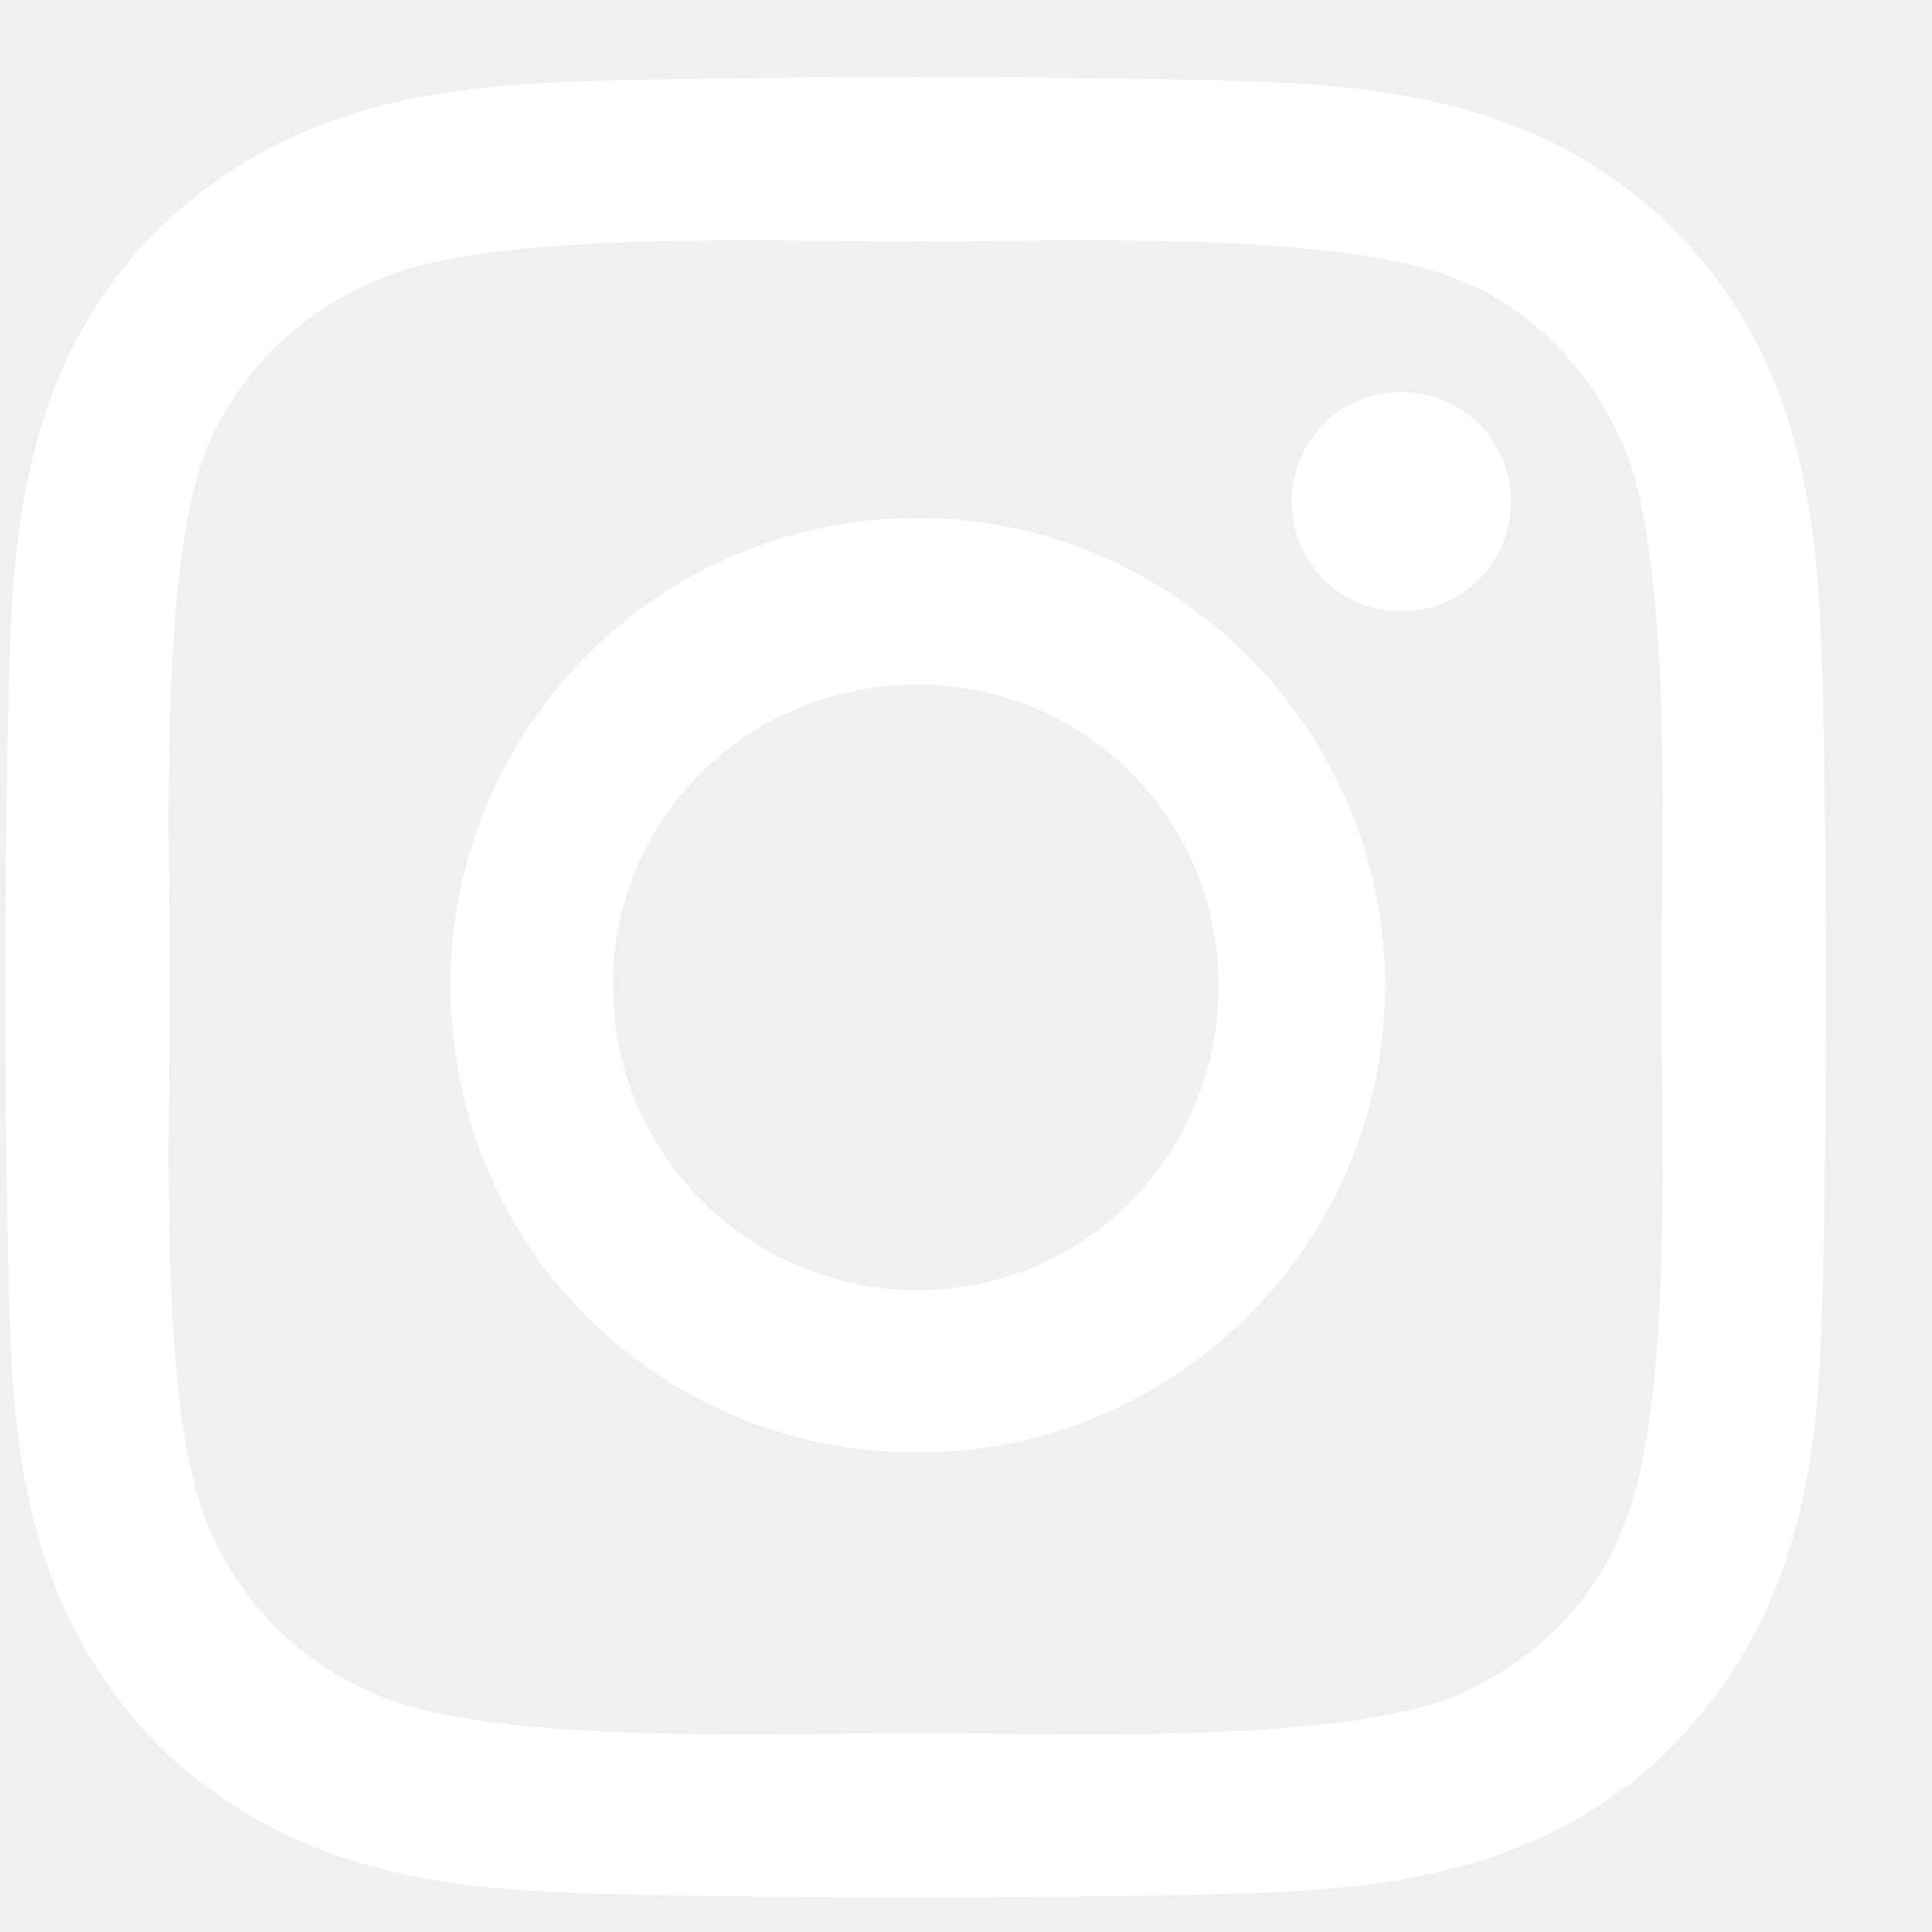
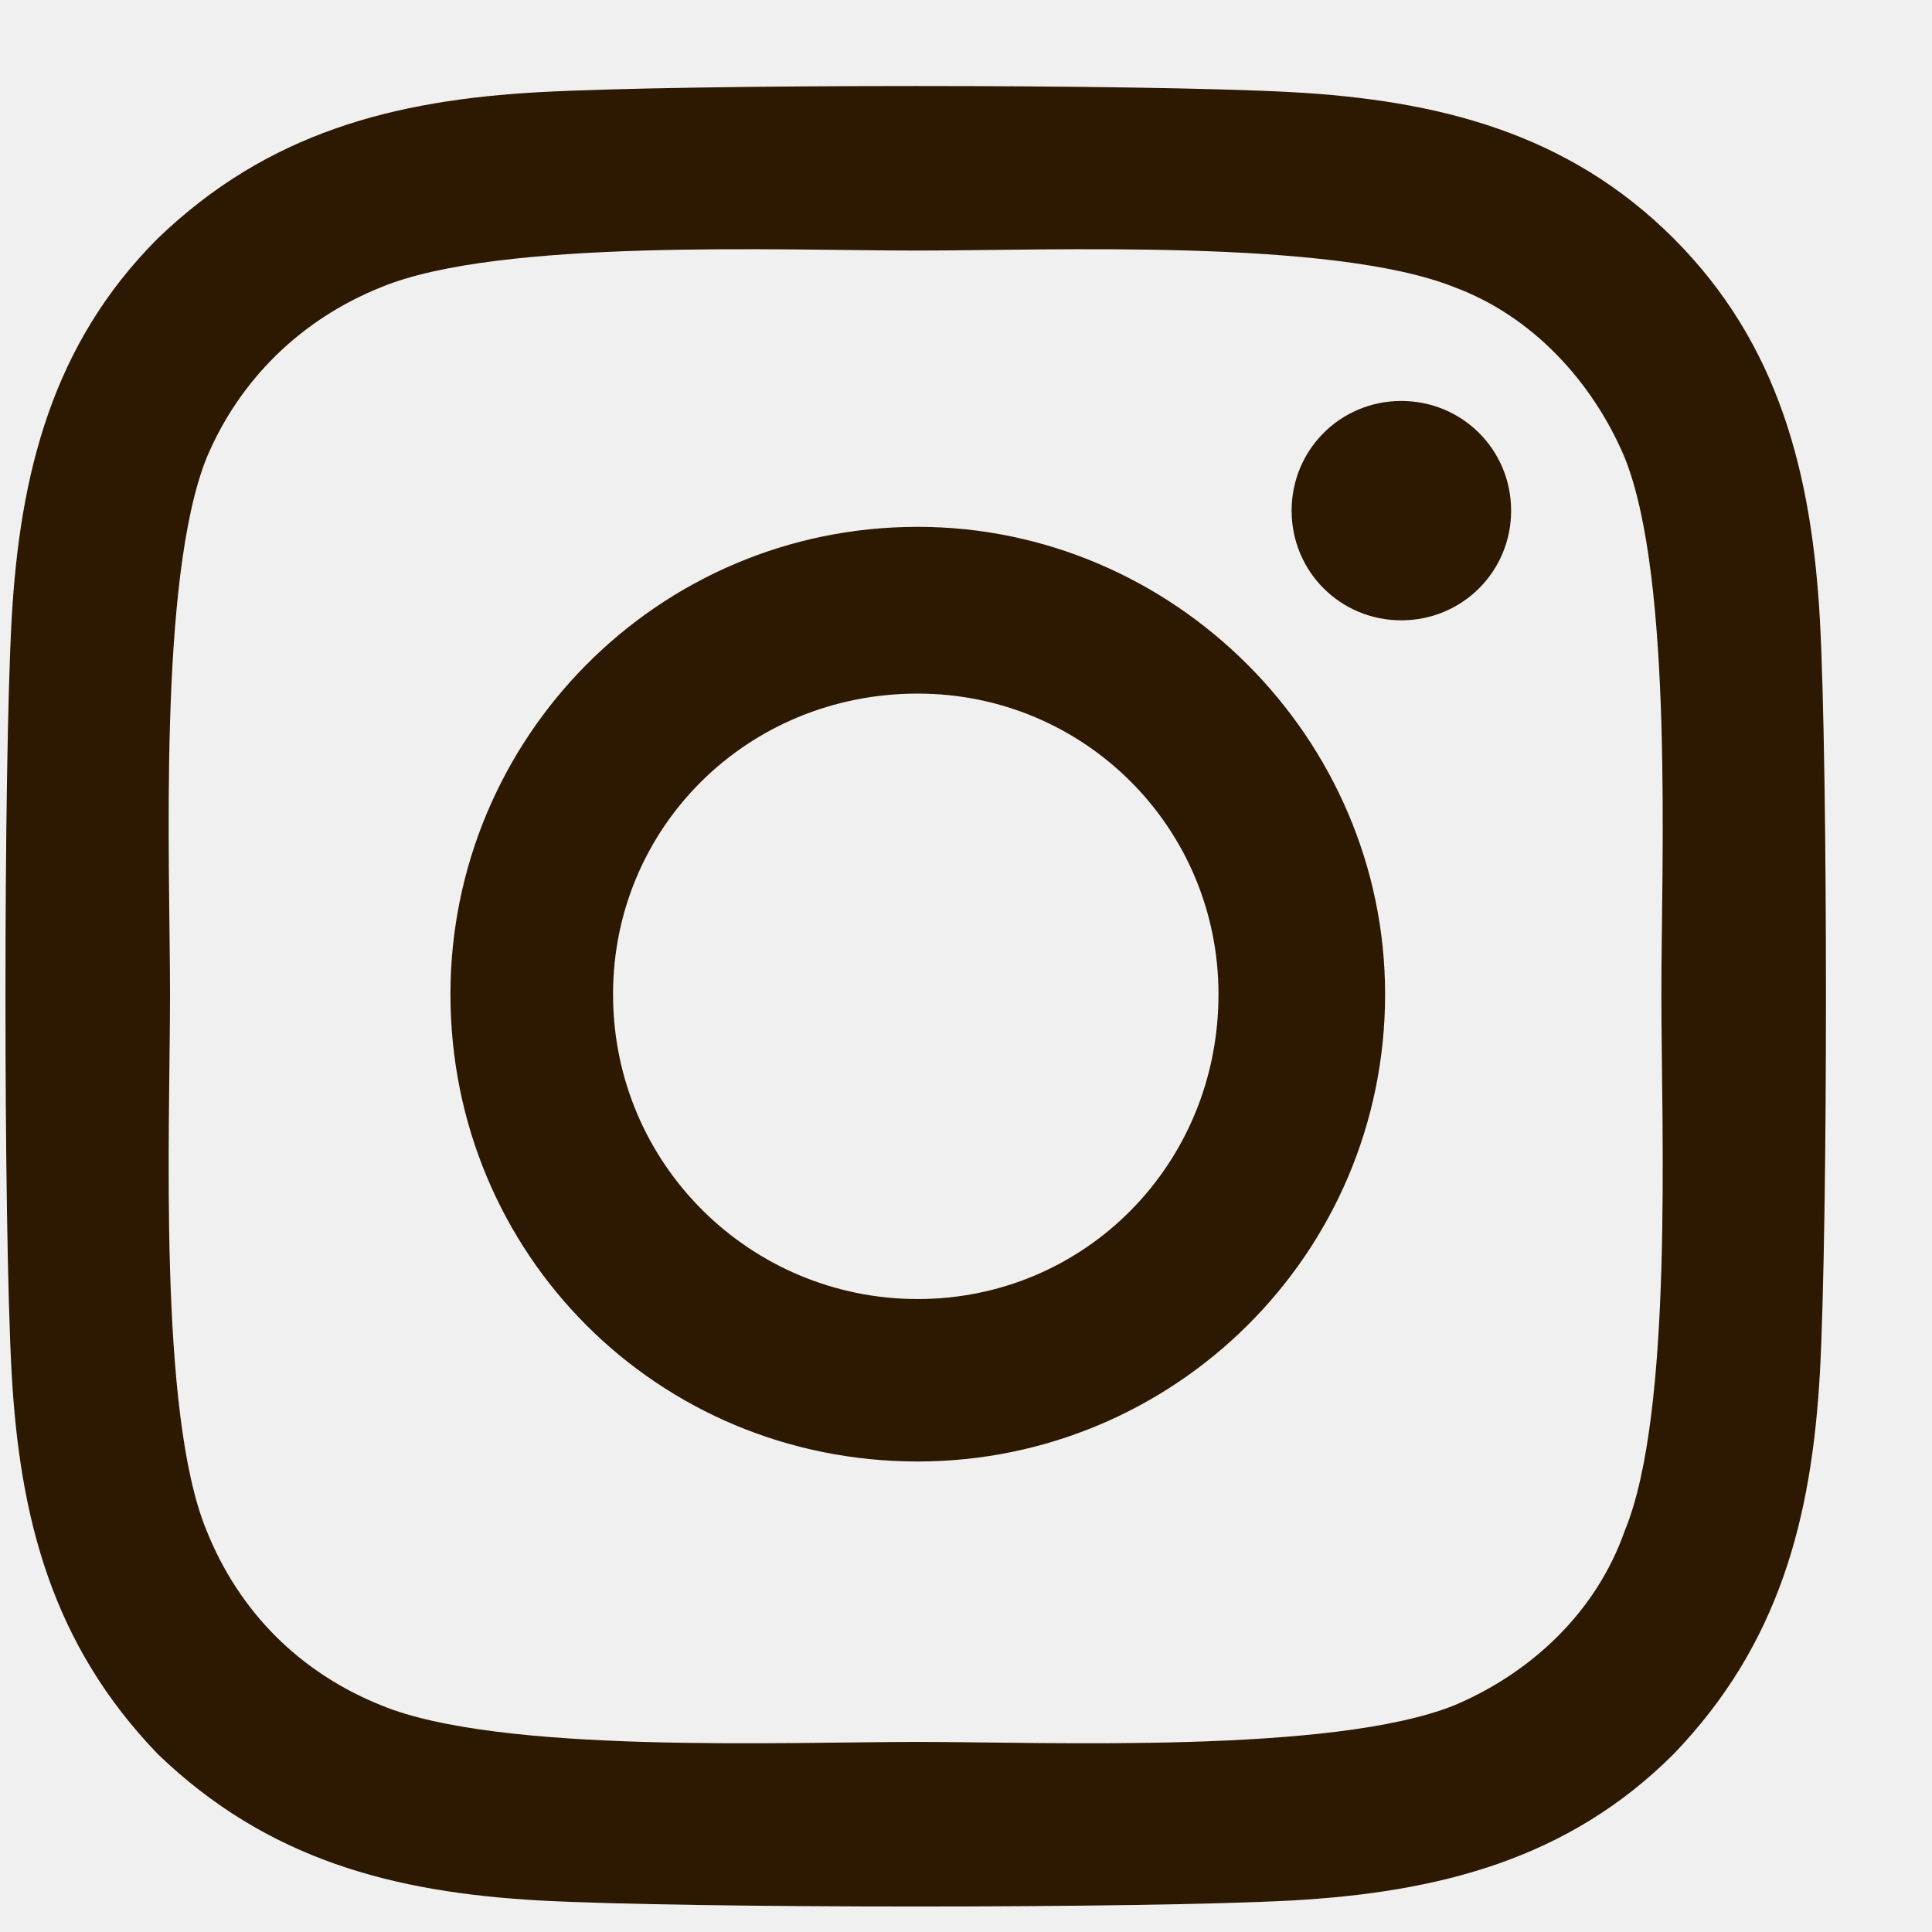
<svg xmlns="http://www.w3.org/2000/svg" width="13" height="13" viewBox="0 0 13 13" fill="none">
-   <path d="M6.175 3.485C7.898 3.485 9.32 4.907 9.32 6.63C9.32 8.38 7.898 9.774 6.175 9.774C4.425 9.774 3.031 8.38 3.031 6.63C3.031 4.907 4.425 3.485 6.175 3.485ZM6.175 8.681C7.296 8.681 8.199 7.778 8.199 6.63C8.199 5.509 7.296 4.606 6.175 4.606C5.027 4.606 4.124 5.509 4.124 6.63C4.124 7.778 5.054 8.681 6.175 8.681ZM10.167 3.376C10.167 3.786 9.839 4.114 9.429 4.114C9.019 4.114 8.691 3.786 8.691 3.376C8.691 2.966 9.019 2.638 9.429 2.638C9.839 2.638 10.167 2.966 10.167 3.376ZM12.245 4.114C12.3 5.126 12.3 8.161 12.245 9.173C12.191 10.157 11.972 11.005 11.261 11.743C10.55 12.454 9.675 12.673 8.691 12.727C7.679 12.782 4.644 12.782 3.632 12.727C2.648 12.673 1.8 12.454 1.062 11.743C0.351 11.005 0.132 10.157 0.078 9.173C0.023 8.161 0.023 5.126 0.078 4.114C0.132 3.13 0.351 2.255 1.062 1.544C1.8 0.833 2.648 0.614 3.632 0.56C4.644 0.505 7.679 0.505 8.691 0.56C9.675 0.614 10.55 0.833 11.261 1.544C11.972 2.255 12.191 3.13 12.245 4.114ZM10.933 10.239C11.261 9.446 11.179 7.532 11.179 6.63C11.179 5.755 11.261 3.841 10.933 3.021C10.714 2.501 10.304 2.063 9.785 1.872C8.964 1.544 7.05 1.626 6.175 1.626C5.273 1.626 3.359 1.544 2.566 1.872C2.019 2.091 1.609 2.501 1.39 3.021C1.062 3.841 1.144 5.755 1.144 6.63C1.144 7.532 1.062 9.446 1.39 10.239C1.609 10.786 2.019 11.196 2.566 11.415C3.359 11.743 5.273 11.661 6.175 11.661C7.05 11.661 8.964 11.743 9.785 11.415C10.304 11.196 10.742 10.786 10.933 10.239Z" fill="white" />
+   <path d="M6.175 3.545C7.898 3.545 9.32 4.967 9.32 6.69C9.32 8.44 7.898 9.834 6.175 9.834C4.425 9.834 3.031 8.44 3.031 6.69C3.031 4.967 4.425 3.545 6.175 3.545ZM6.175 8.741C7.296 8.741 8.199 7.838 8.199 6.69C8.199 5.569 7.296 4.667 6.175 4.667C5.027 4.667 4.125 5.569 4.125 6.69C4.125 7.838 5.054 8.741 6.175 8.741ZM10.168 3.436C10.168 3.846 9.839 4.174 9.429 4.174C9.019 4.174 8.691 3.846 8.691 3.436C8.691 3.026 9.019 2.698 9.429 2.698C9.839 2.698 10.168 3.026 10.168 3.436ZM12.246 4.174C12.3 5.186 12.3 8.221 12.246 9.233C12.191 10.217 11.972 11.065 11.261 11.803C10.55 12.514 9.675 12.733 8.691 12.788C7.679 12.842 4.644 12.842 3.632 12.788C2.648 12.733 1.8 12.514 1.062 11.803C0.351 11.065 0.132 10.217 0.078 9.233C0.023 8.221 0.023 5.186 0.078 4.174C0.132 3.19 0.351 2.315 1.062 1.604C1.8 0.893 2.648 0.674 3.632 0.62C4.644 0.565 7.679 0.565 8.691 0.62C9.675 0.674 10.55 0.893 11.261 1.604C11.972 2.315 12.191 3.19 12.246 4.174ZM10.933 10.299C11.261 9.506 11.179 7.592 11.179 6.69C11.179 5.815 11.261 3.901 10.933 3.081C10.714 2.561 10.304 2.124 9.785 1.932C8.964 1.604 7.05 1.686 6.175 1.686C5.273 1.686 3.359 1.604 2.566 1.932C2.019 2.151 1.609 2.561 1.39 3.081C1.062 3.901 1.144 5.815 1.144 6.69C1.144 7.592 1.062 9.506 1.39 10.299C1.609 10.846 2.019 11.256 2.566 11.475C3.359 11.803 5.273 11.721 6.175 11.721C7.05 11.721 8.964 11.803 9.785 11.475C10.304 11.256 10.742 10.846 10.933 10.299Z" fill="#2D1801" />
</svg>
